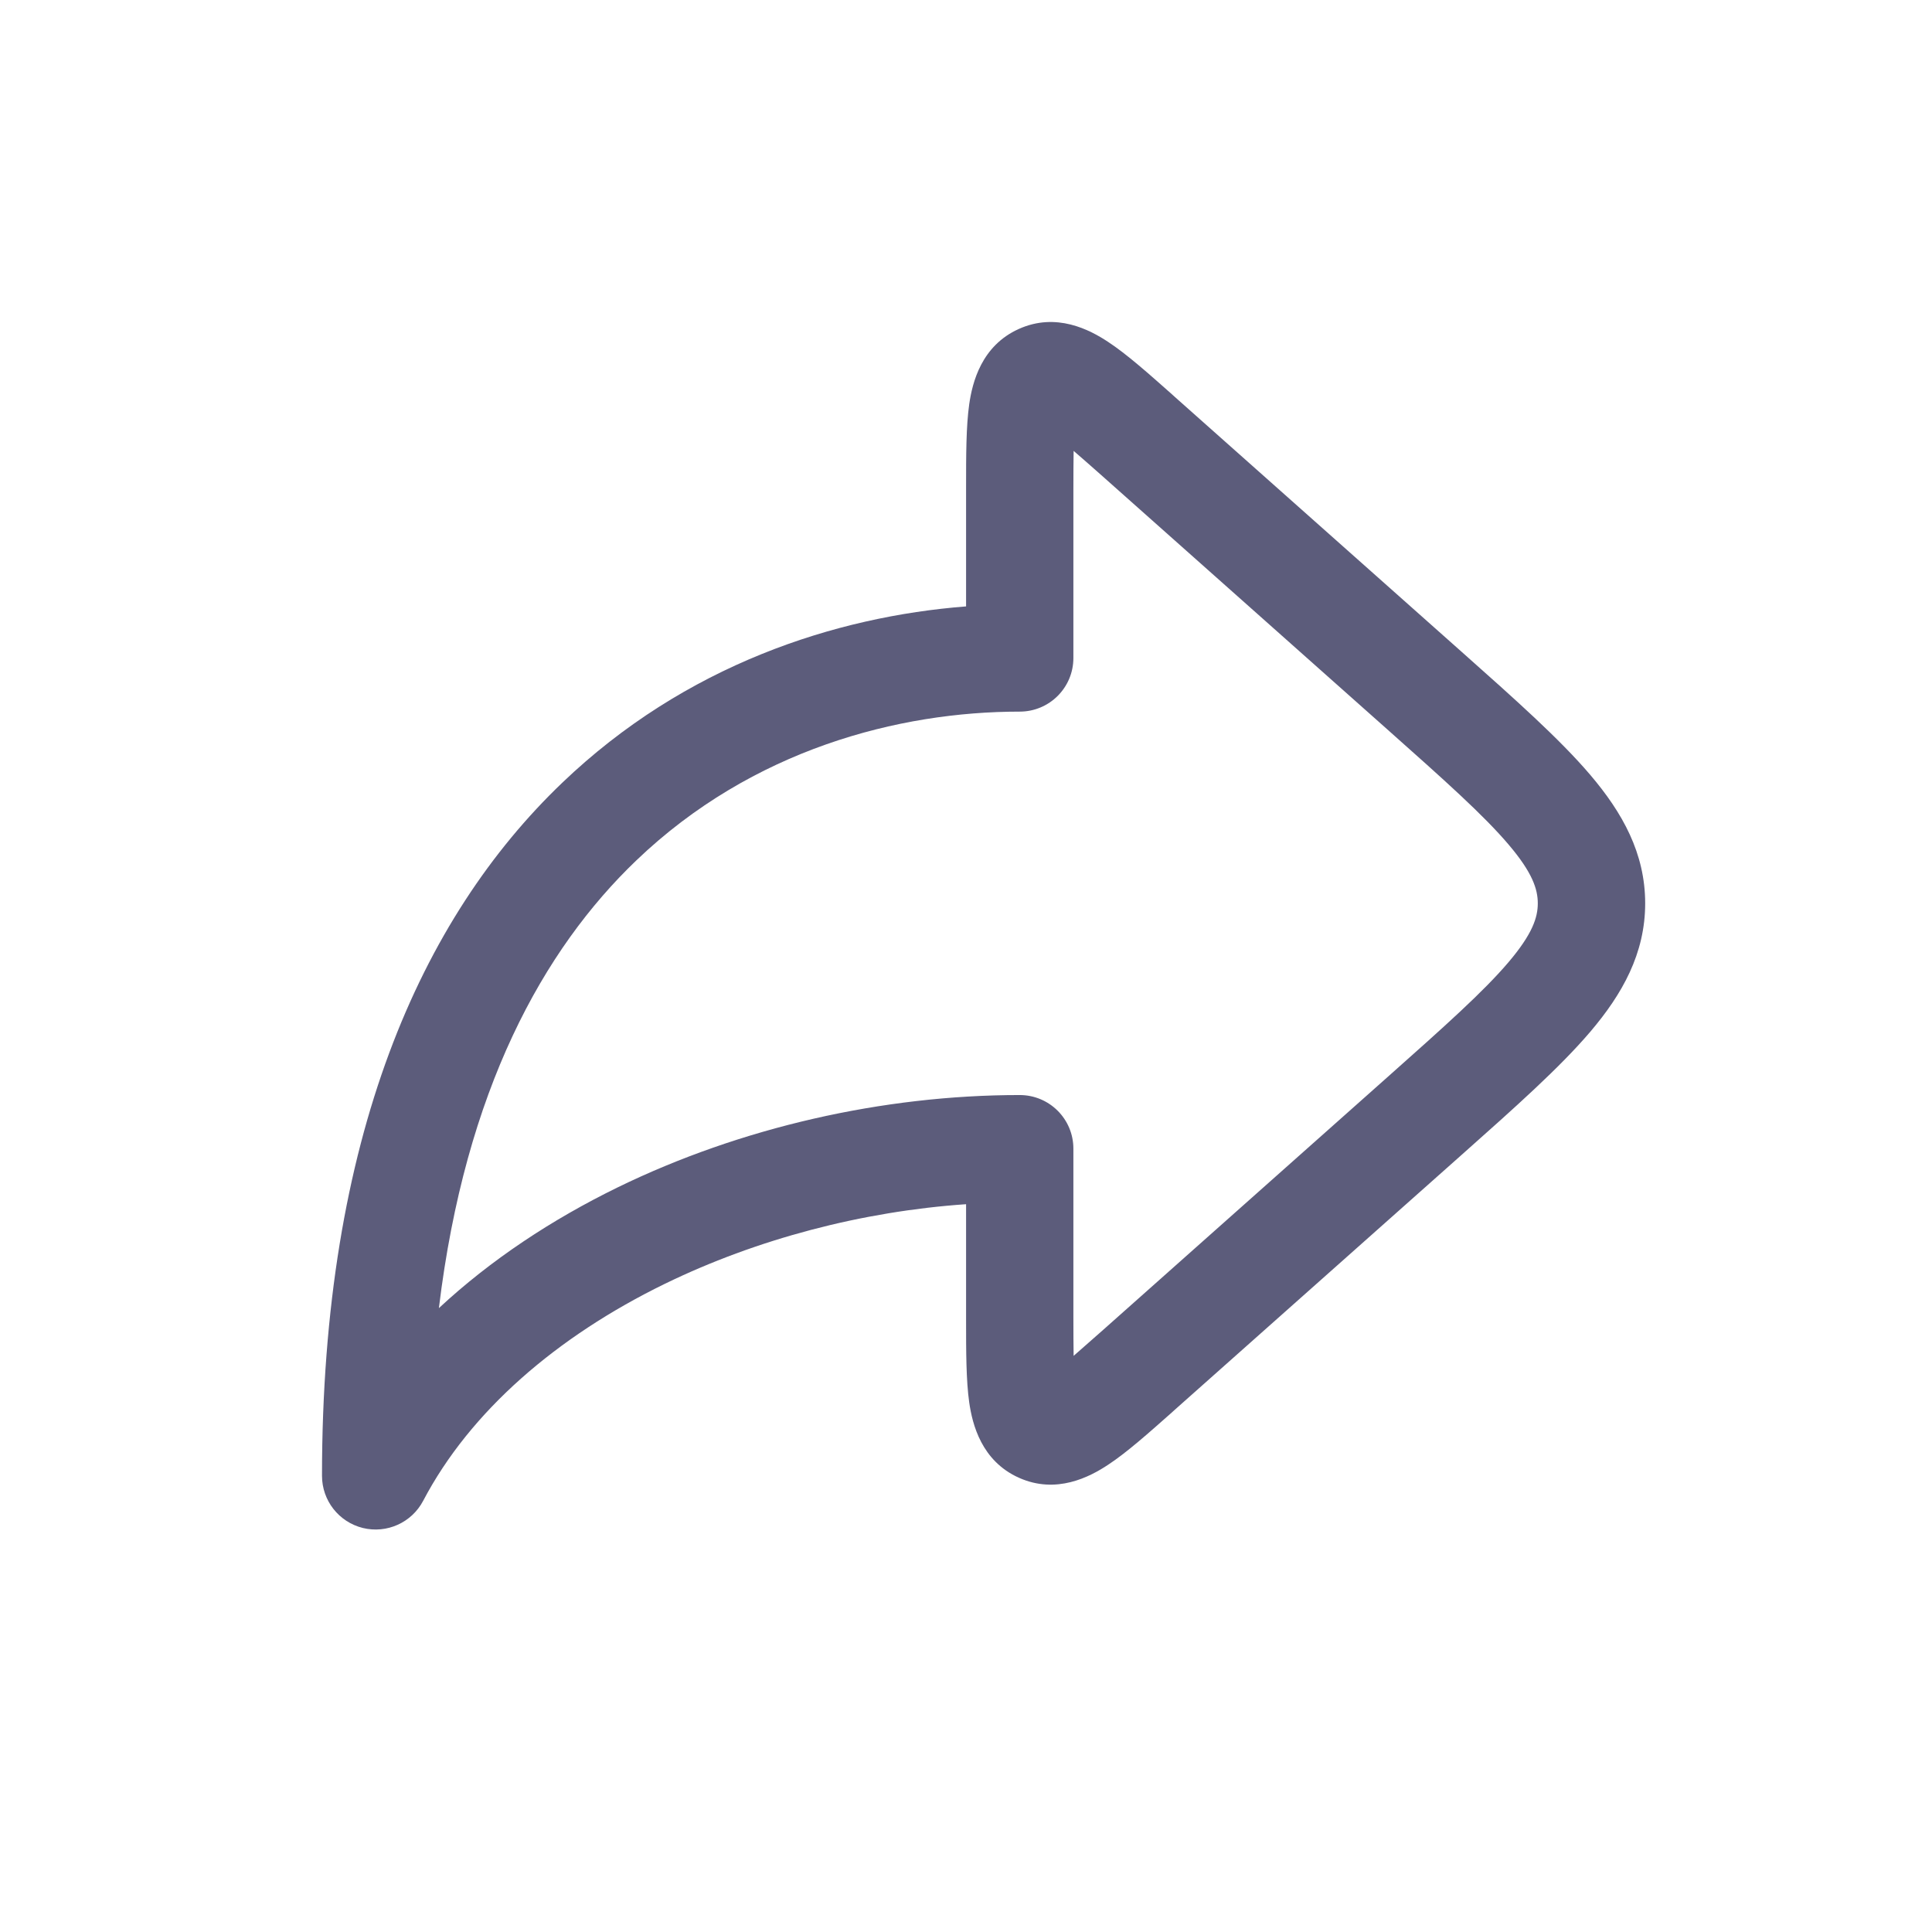
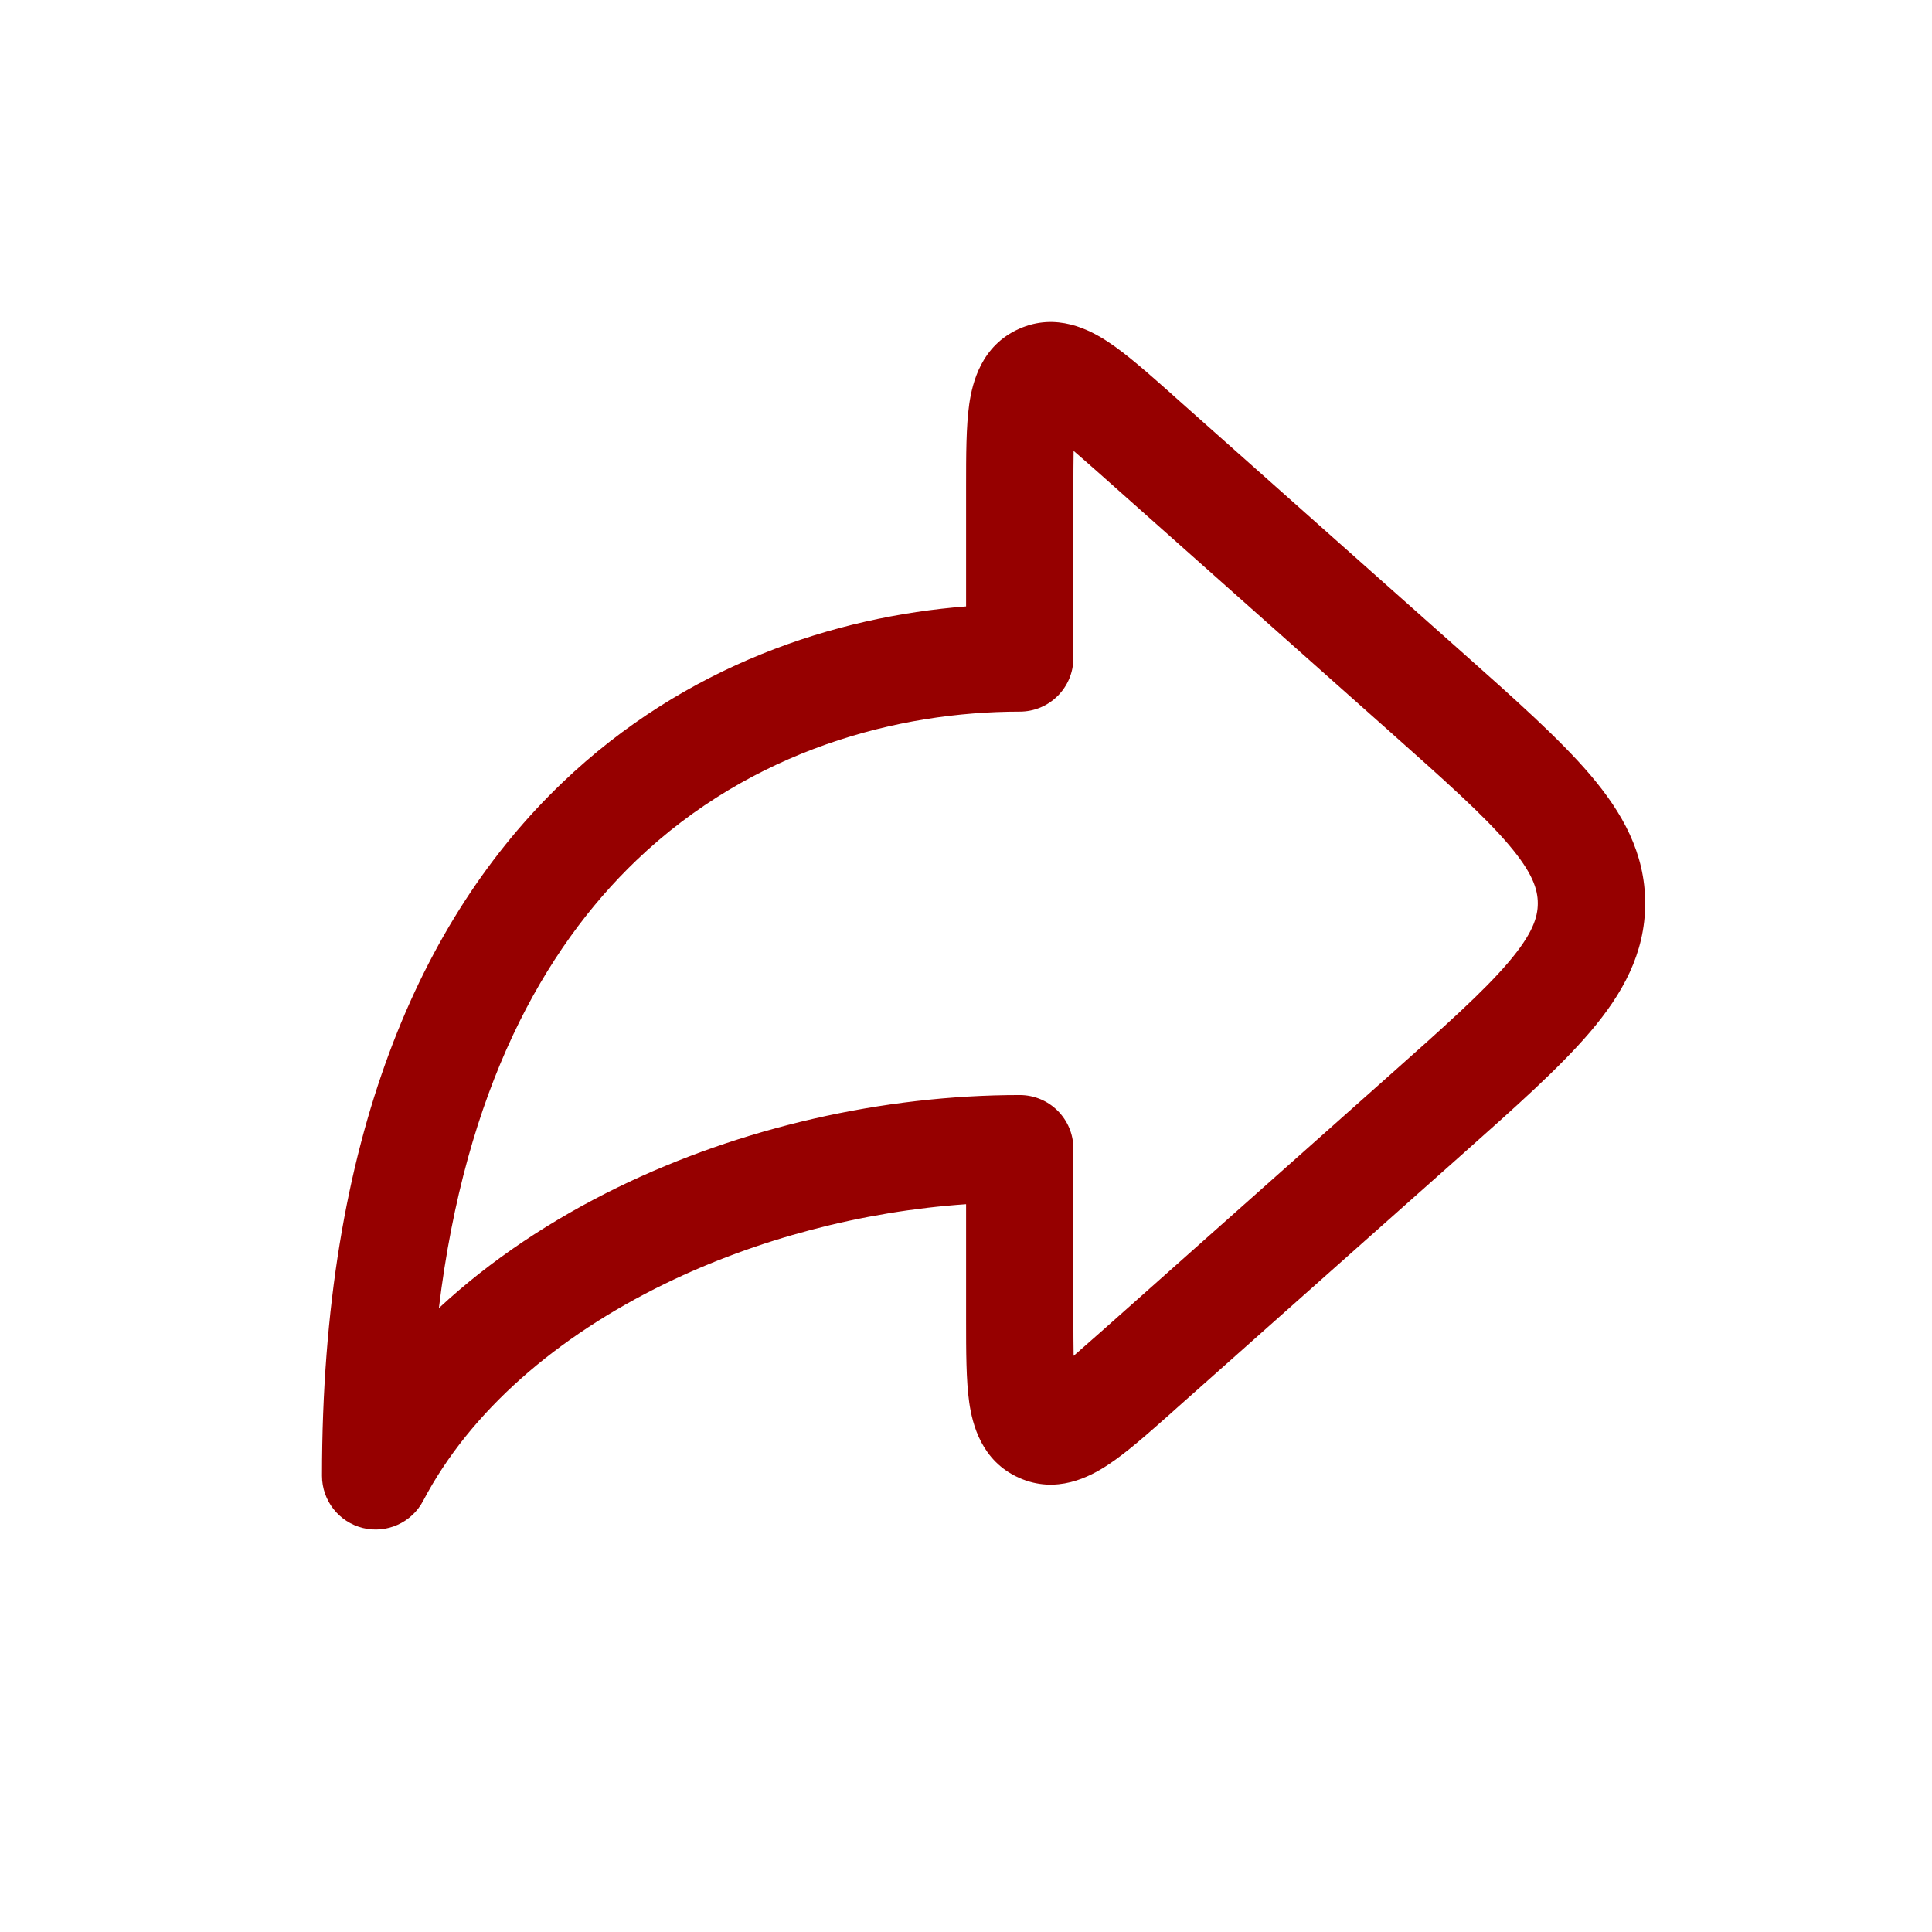
<svg xmlns="http://www.w3.org/2000/svg" width="24" height="24" viewBox="0 0 24 24" fill="none">
-   <path fill-rule="evenodd" clip-rule="evenodd" d="M14.556 4.896C14.567 4.906 14.578 4.916 14.59 4.927L18.158 8.098C18.824 8.69 19.376 9.181 19.755 9.626C20.153 10.094 20.437 10.598 20.437 11.222C20.437 11.845 20.153 12.349 19.755 12.817C19.376 13.262 18.824 13.753 18.158 14.345L14.59 17.516C14.578 17.527 14.567 17.537 14.556 17.547C14.267 17.803 13.998 18.043 13.765 18.196C13.537 18.347 13.122 18.566 12.657 18.357C12.191 18.148 12.079 17.692 12.04 17.422C12.001 17.146 12.001 16.785 12.001 16.4C12.001 16.384 12.001 16.369 12.001 16.354V14.959C10.71 15.048 9.403 15.391 8.259 15.948C6.914 16.604 5.84 17.533 5.257 18.643C5.114 18.915 4.805 19.054 4.507 18.981C4.209 18.907 4 18.64 4 18.333C4 14.136 5.228 11.404 6.984 9.724C8.514 8.259 10.38 7.659 12.001 7.533V6.089C12.001 6.074 12.001 6.059 12.001 6.043C12.001 5.657 12.001 5.297 12.04 5.021C12.079 4.751 12.191 4.295 12.657 4.086C13.122 3.877 13.537 4.096 13.765 4.247C13.998 4.4 14.267 4.64 14.556 4.896ZM13.337 5.601C13.437 5.687 13.557 5.793 13.704 5.923L17.235 9.062C17.947 9.695 18.428 10.124 18.739 10.49C19.038 10.841 19.103 11.047 19.103 11.222C19.103 11.396 19.038 11.601 18.739 11.953C18.428 12.319 17.947 12.748 17.235 13.381L13.704 16.52C13.557 16.65 13.437 16.756 13.337 16.843C13.335 16.71 13.334 16.55 13.334 16.354V14.269C13.334 13.901 13.036 13.603 12.667 13.603C10.967 13.603 9.2 14.006 7.675 14.749C6.858 15.148 6.098 15.649 5.452 16.25C5.78 13.541 6.749 11.794 7.906 10.687C9.346 9.309 11.165 8.84 12.667 8.84C13.036 8.84 13.334 8.542 13.334 8.174V6.089C13.334 5.893 13.335 5.733 13.337 5.601Z" fill="#5C5C7B" />
+   <path fill-rule="evenodd" clip-rule="evenodd" d="M14.556 4.896C14.567 4.906 14.578 4.916 14.59 4.927L18.158 8.098C18.824 8.69 19.376 9.181 19.755 9.626C20.153 10.094 20.437 10.598 20.437 11.222C20.437 11.845 20.153 12.349 19.755 12.817C19.376 13.262 18.824 13.753 18.158 14.345L14.59 17.516C14.578 17.527 14.567 17.537 14.556 17.547C14.267 17.803 13.998 18.043 13.765 18.196C13.537 18.347 13.122 18.566 12.657 18.357C12.191 18.148 12.079 17.692 12.04 17.422C12.001 17.146 12.001 16.785 12.001 16.4C12.001 16.384 12.001 16.369 12.001 16.354V14.959C10.71 15.048 9.403 15.391 8.259 15.948C6.914 16.604 5.84 17.533 5.257 18.643C5.114 18.915 4.805 19.054 4.507 18.981C4.209 18.907 4 18.64 4 18.333C4 14.136 5.228 11.404 6.984 9.724C8.514 8.259 10.38 7.659 12.001 7.533V6.089C12.001 6.074 12.001 6.059 12.001 6.043C12.001 5.657 12.001 5.297 12.04 5.021C12.079 4.751 12.191 4.295 12.657 4.086C13.122 3.877 13.537 4.096 13.765 4.247C13.998 4.4 14.267 4.64 14.556 4.896ZM13.337 5.601C13.437 5.687 13.557 5.793 13.704 5.923L17.235 9.062C17.947 9.695 18.428 10.124 18.739 10.49C19.038 10.841 19.103 11.047 19.103 11.222C19.103 11.396 19.038 11.601 18.739 11.953C18.428 12.319 17.947 12.748 17.235 13.381L13.704 16.52C13.557 16.65 13.437 16.756 13.337 16.843C13.335 16.71 13.334 16.55 13.334 16.354V14.269C13.334 13.901 13.036 13.603 12.667 13.603C10.967 13.603 9.2 14.006 7.675 14.749C6.858 15.148 6.098 15.649 5.452 16.25C5.78 13.541 6.749 11.794 7.906 10.687C9.346 9.309 11.165 8.84 12.667 8.84C13.036 8.84 13.334 8.542 13.334 8.174V6.089C13.334 5.893 13.335 5.733 13.337 5.601Z" fill="#960000" />
</svg>
